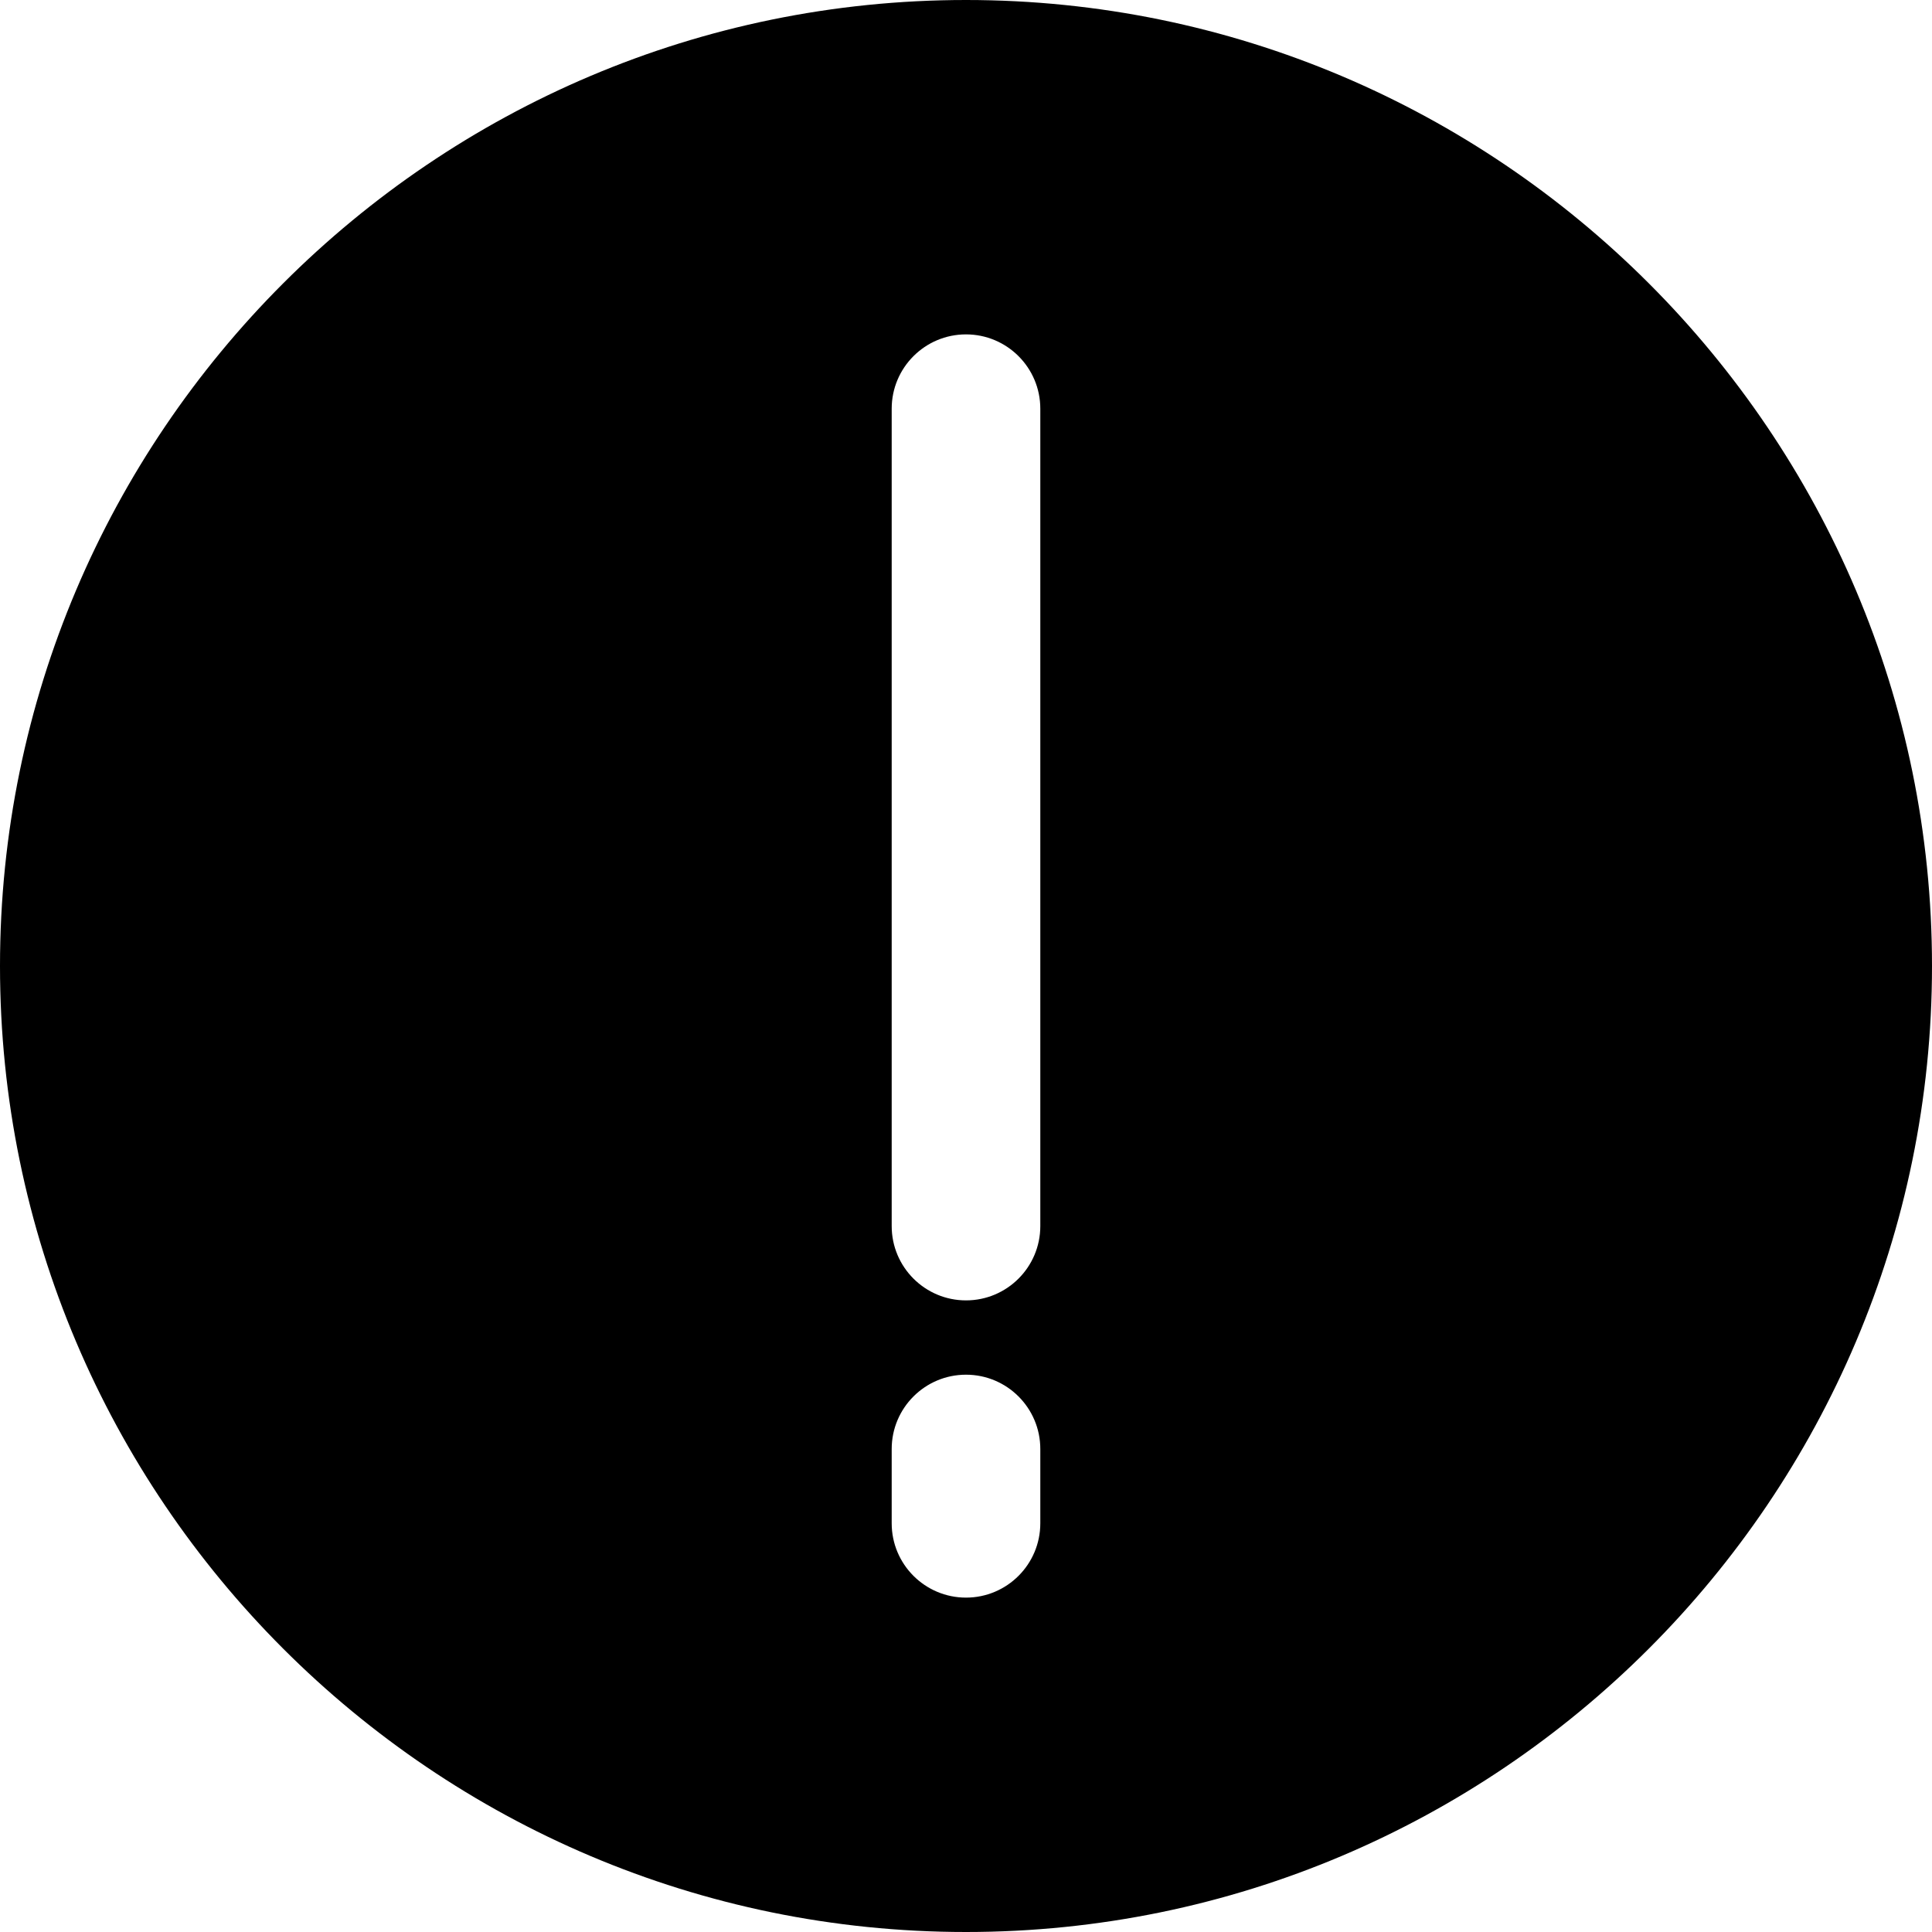
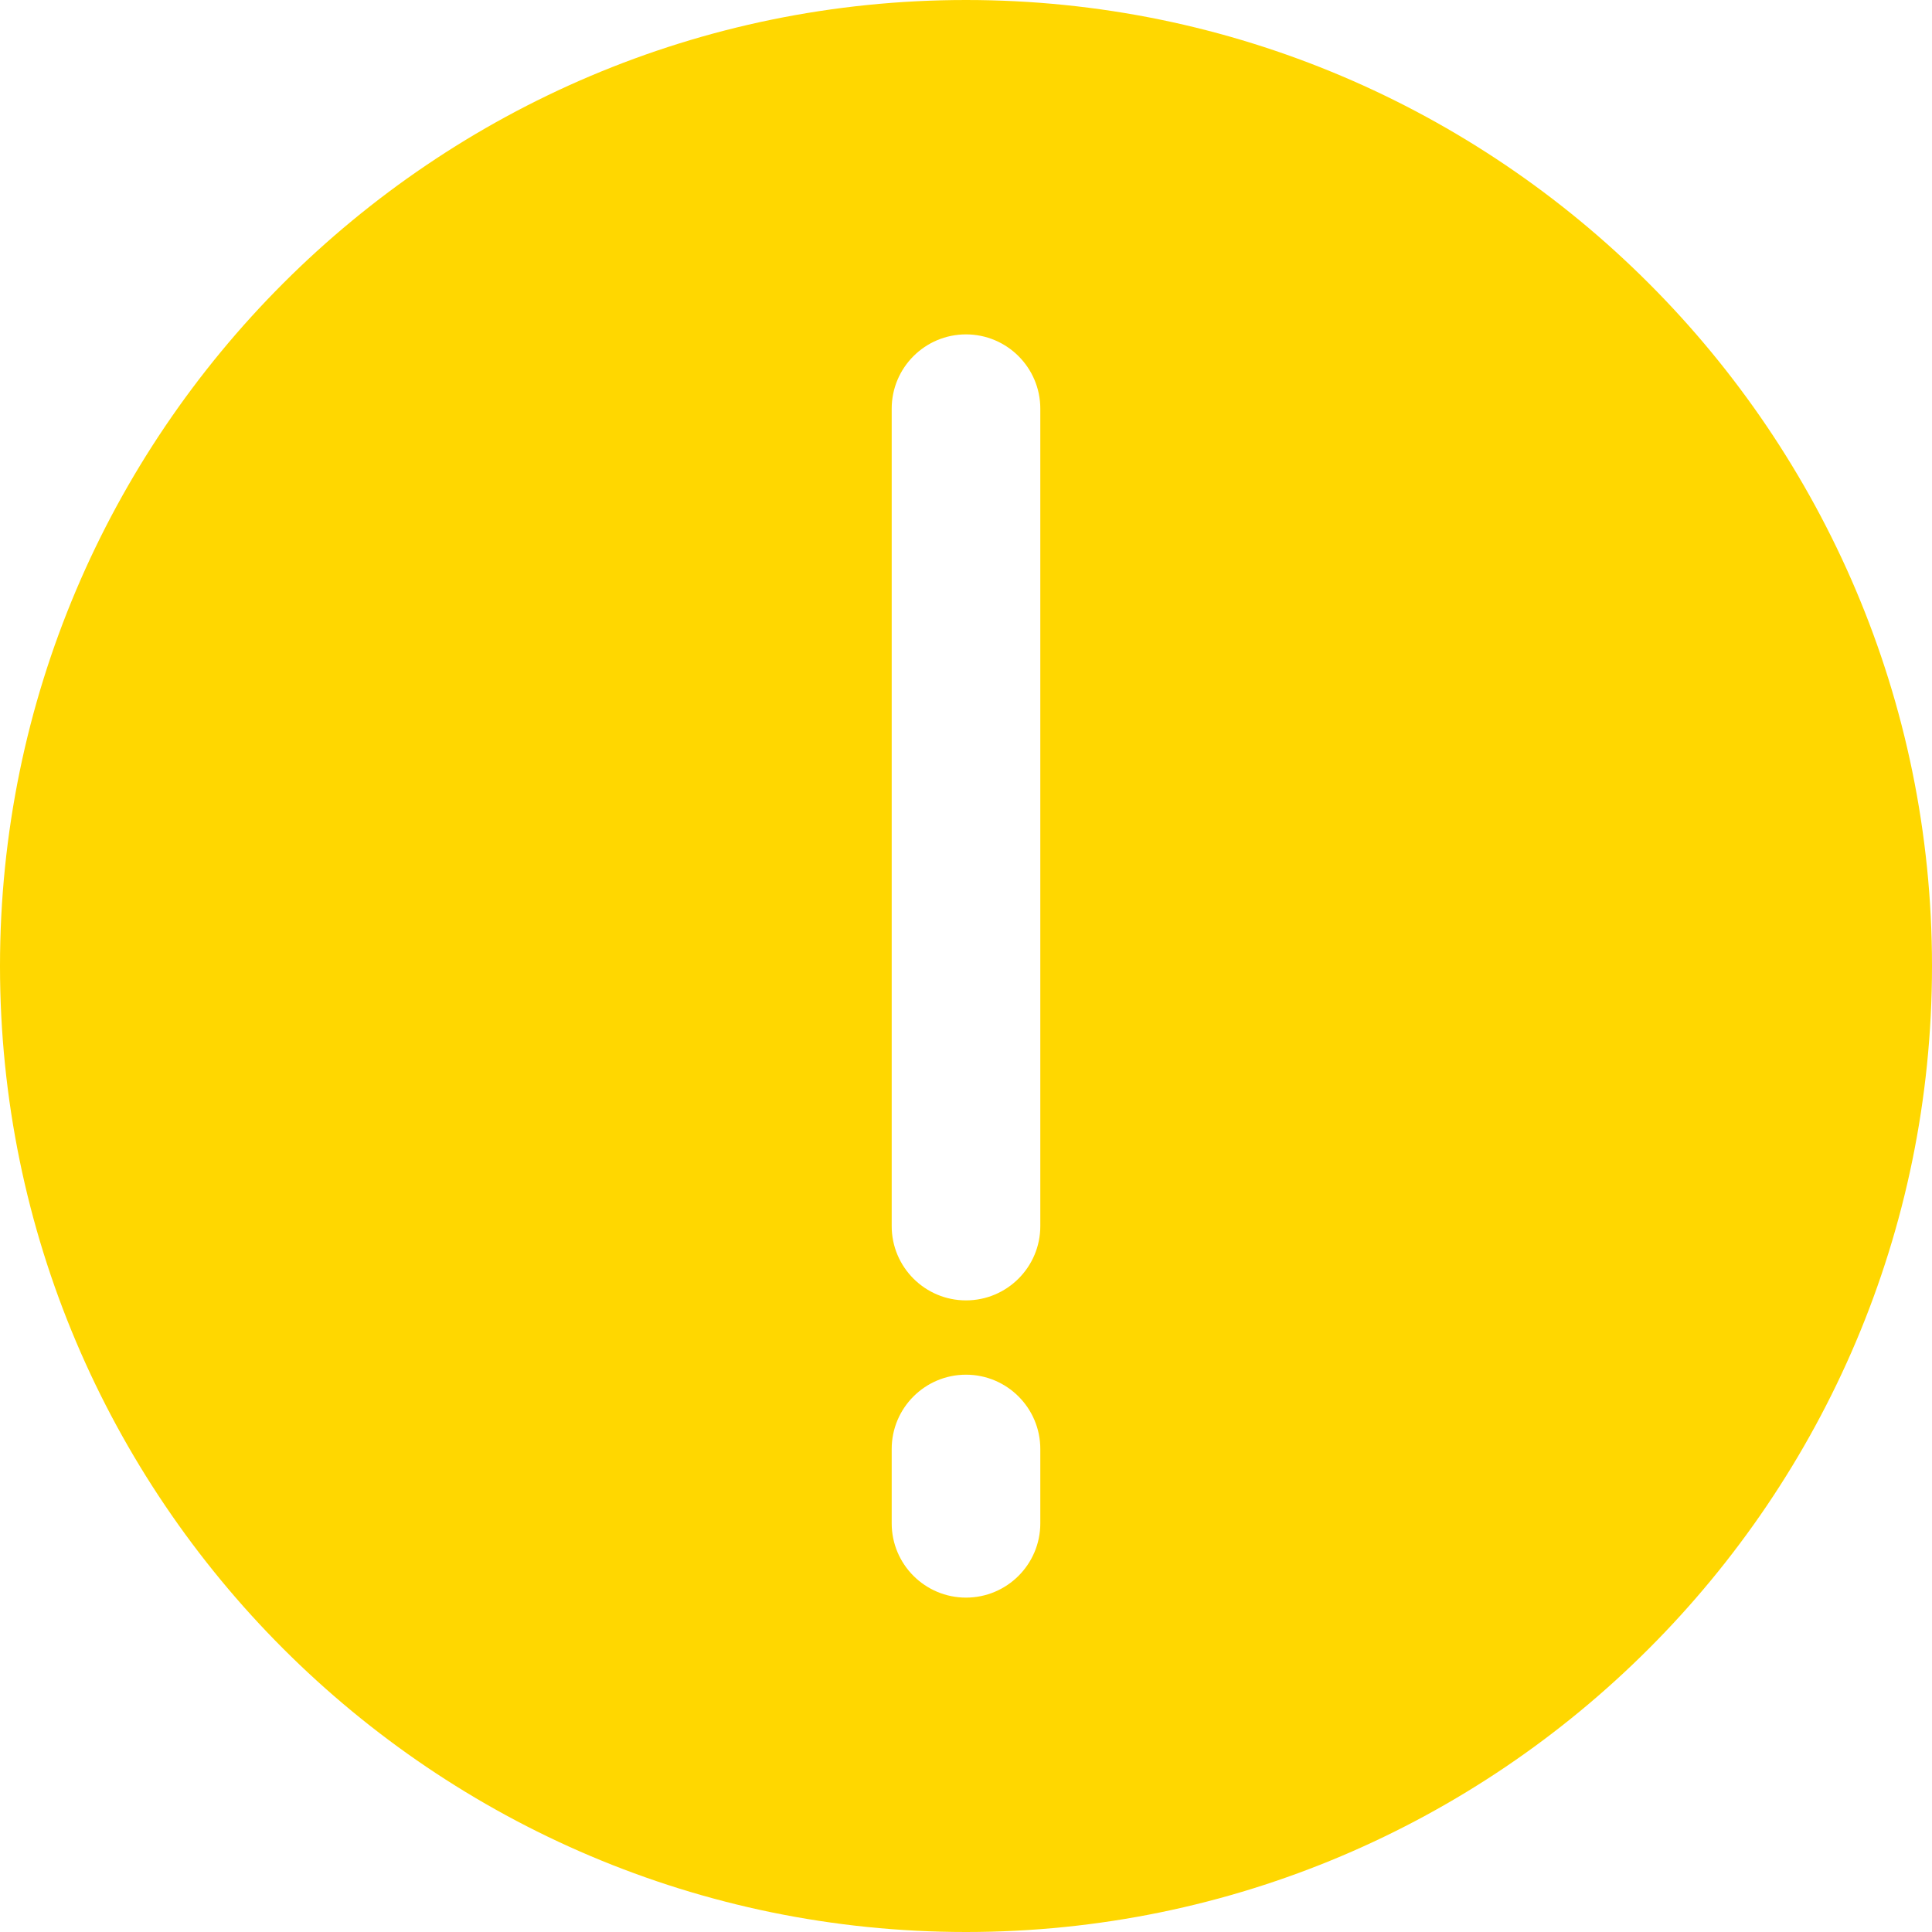
- <svg xmlns="http://www.w3.org/2000/svg" fill="#000000" height="800px" width="800px" version="1.1" id="Capa_1" viewBox="0 0 52 52" xml:space="preserve">
+ <svg xmlns="http://www.w3.org/2000/svg" fill="#FFD700" height="800px" width="800px" version="1.1" id="Capa_1" viewBox="0 0 52 52" xml:space="preserve">
  <path d="M26,0C11.664,0,0,11.663,0,26s11.664,26,26,26s26-11.663,26-26S40.336,0,26,0z M28,41c0,1.104-0.896,2-2,2s-2-0.896-2-2v-2  c0-1.104,0.896-2,2-2s2,0.896,2,2V41z M28,33c0,1.104-0.896,2-2,2s-2-0.896-2-2V11c0-1.104,0.896-2,2-2s2,0.896,2,2V33z" />
</svg>
